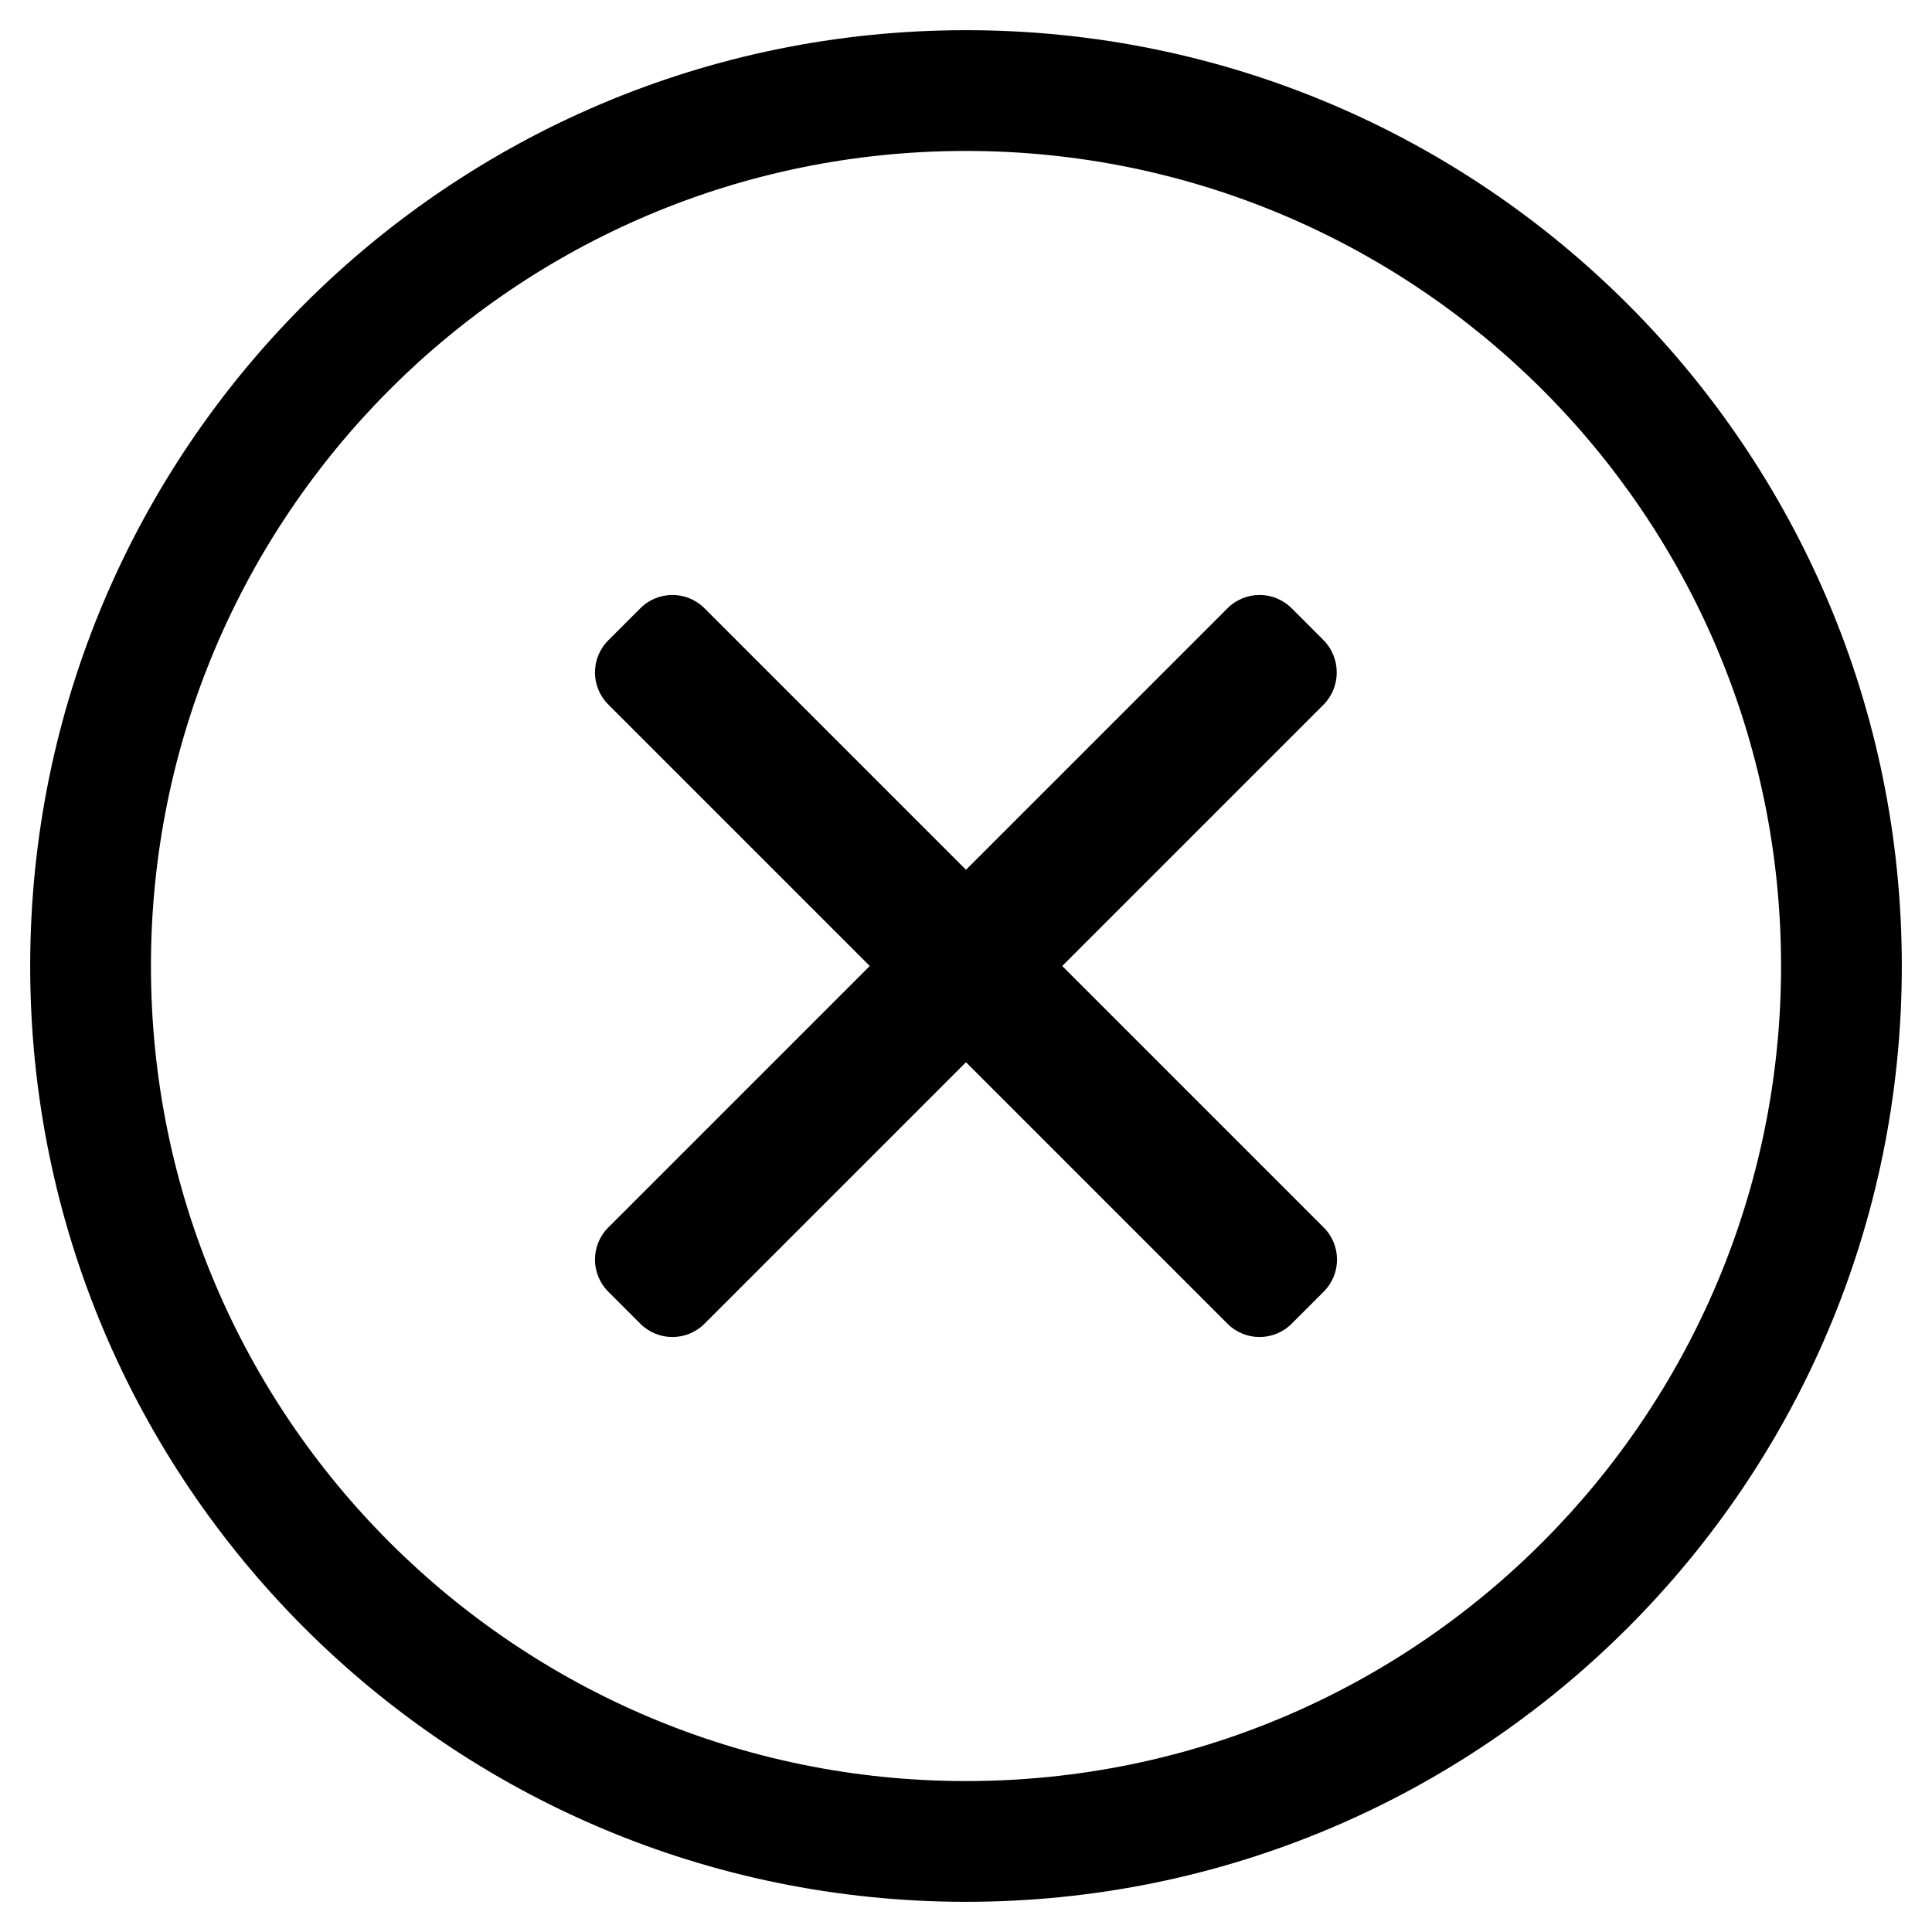
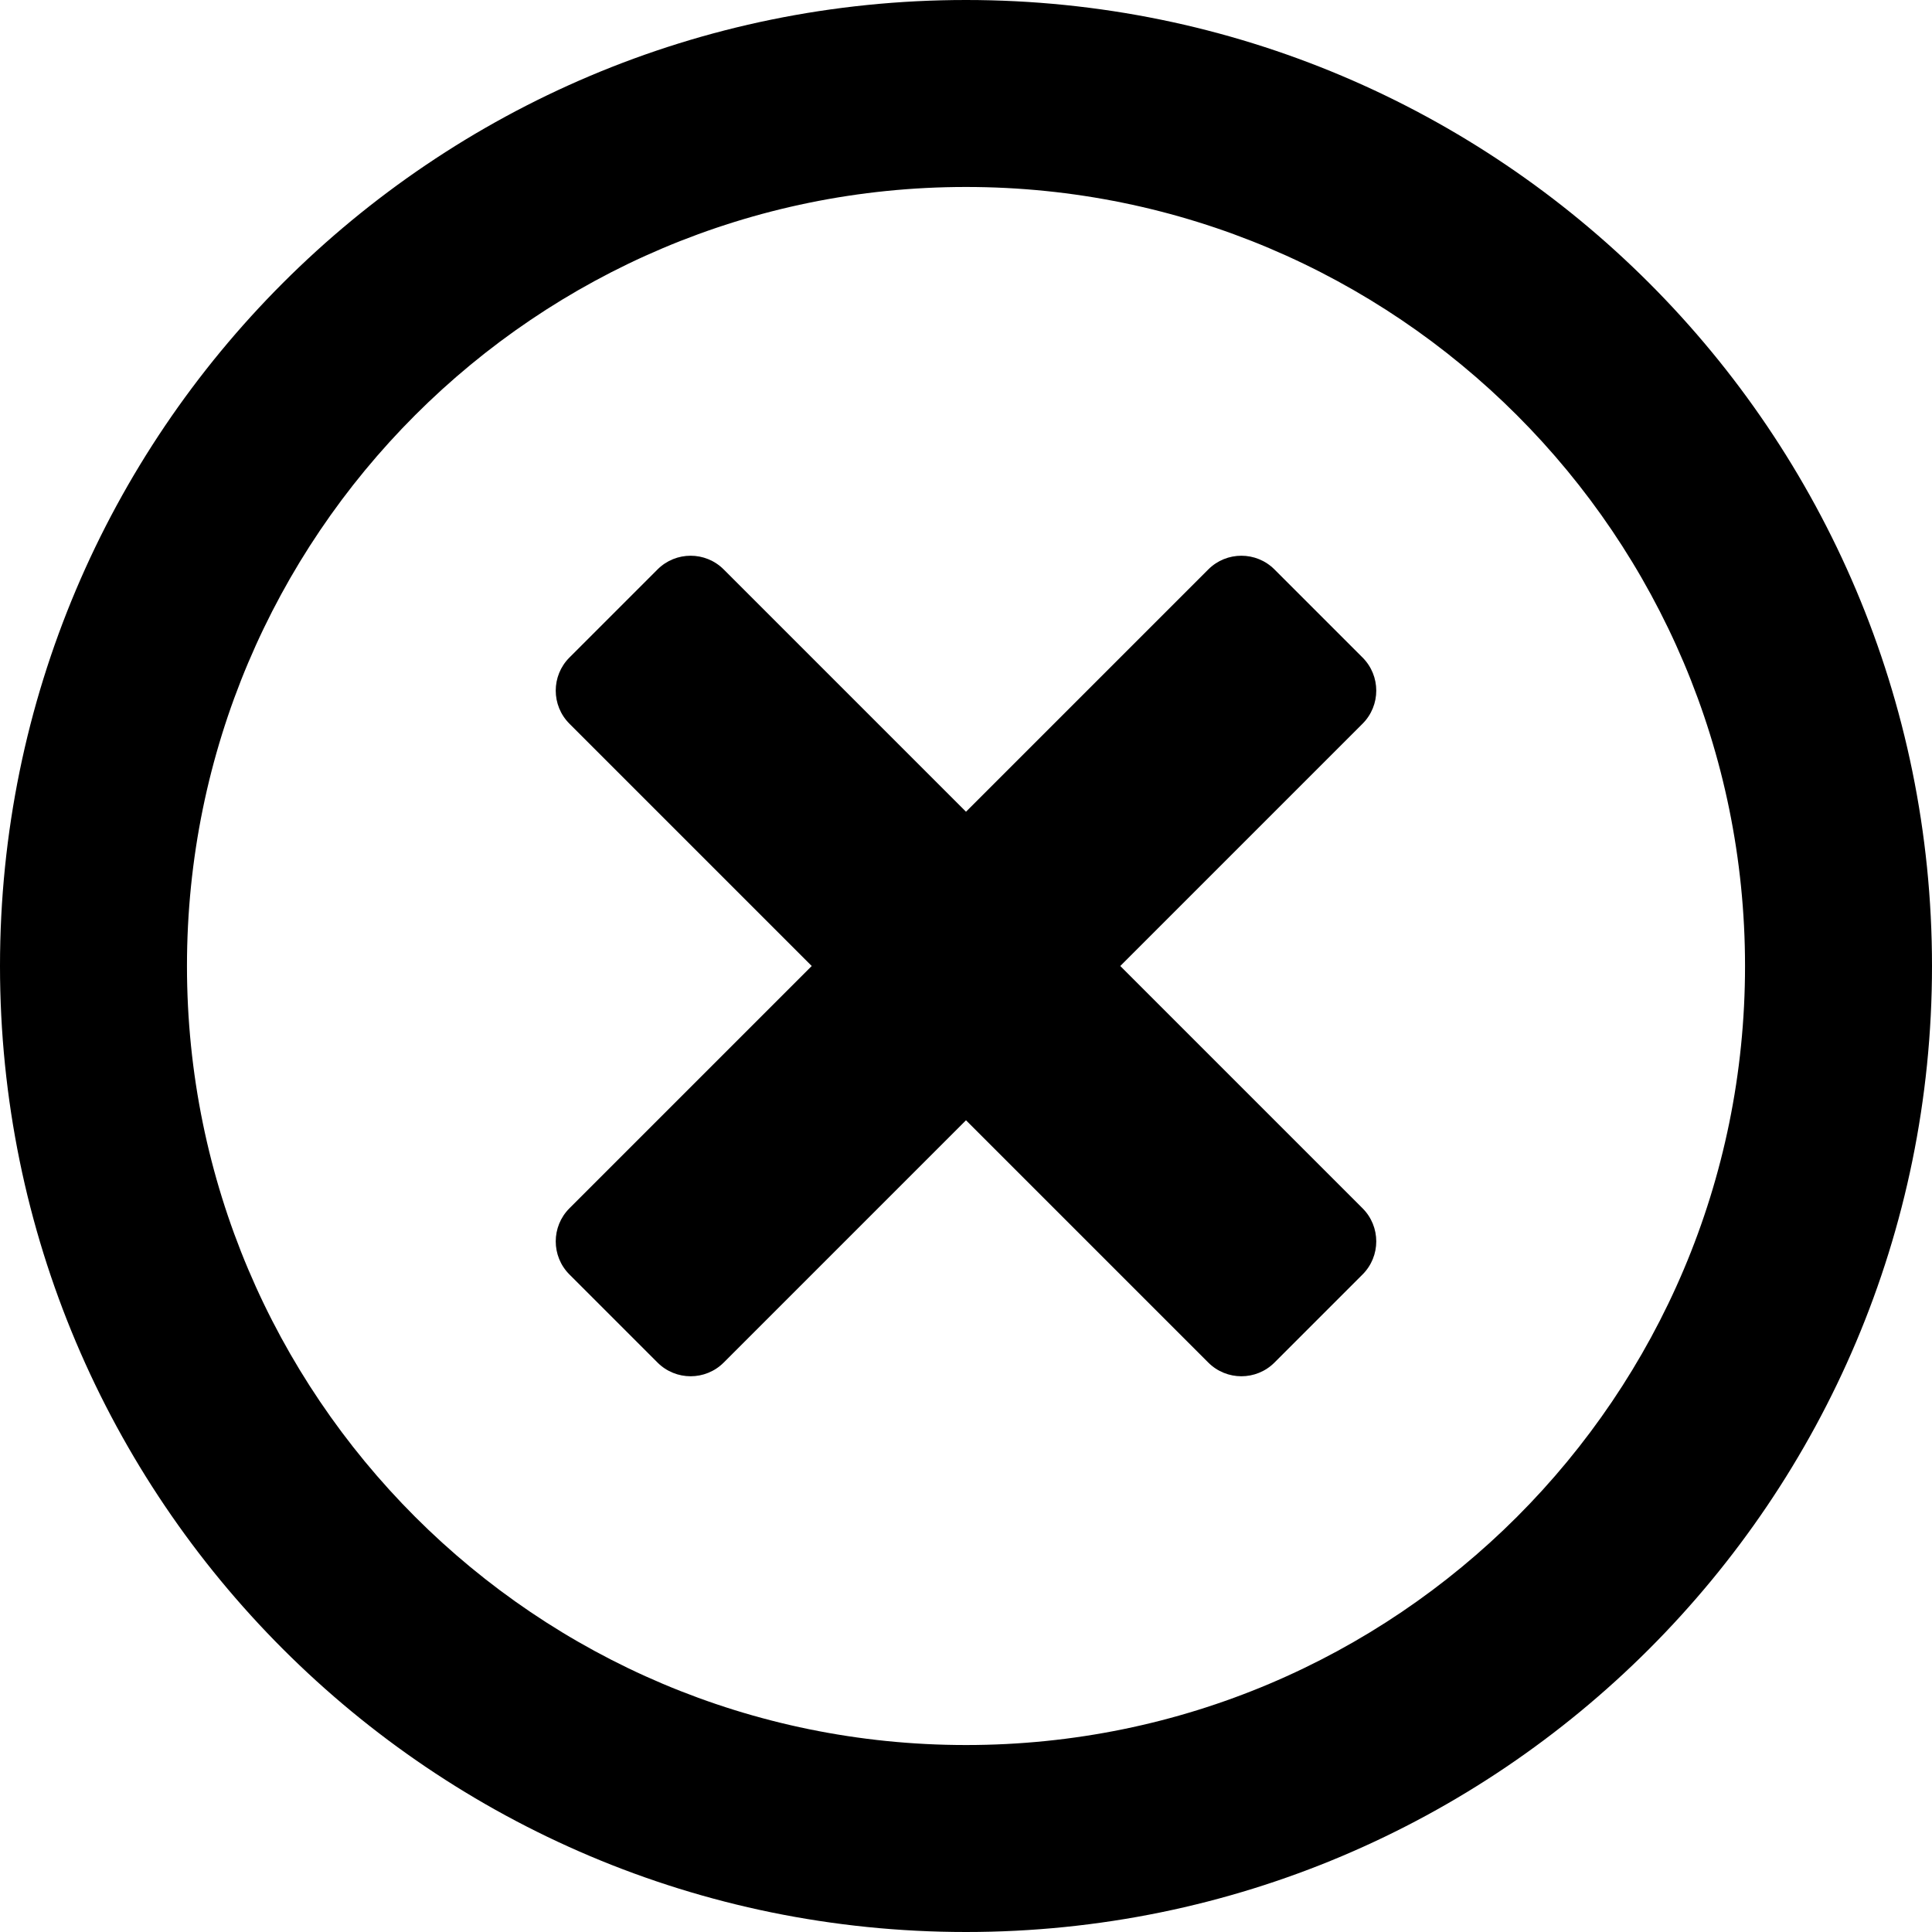
- <svg xmlns="http://www.w3.org/2000/svg" viewBox="0 0 512 512">
-   <path d="M256 8C119 8 8 119 8 256s111 248 248 248 248-111 248-248S393 8 256 8zm0 464c-118.7 0-216-96.1-216-216 0-118.7 96.1-216 216-216 118.7 0 216 96.1 216 216 0 118.7-96.1 216-216 216zm94.8-285.3L281.5 256l69.3 69.3c4.7 4.7 4.7 12.3 0 17l-8.5 8.5c-4.7 4.7-12.3 4.7-17 0L256 281.5l-69.3 69.3c-4.7 4.7-12.3 4.7-17 0l-8.5-8.5c-4.7-4.7-4.7-12.3 0-17l69.3-69.3-69.3-69.3c-4.7-4.7-4.7-12.3 0-17l8.5-8.5c4.7-4.7 12.3-4.7 17 0l69.3 69.3 69.3-69.3c4.7-4.7 12.3-4.7 17 0l8.5 8.5c4.6 4.7 4.6 12.3 0 17z" />
+ <svg xmlns="http://www.w3.org/2000/svg" width="40" height="40" viewBox="0 0 40 40">
+   <path d="M28,8A20,20,0,1,0,48,28,20,20,0,0,0,28,8Zm0,36.129A16.129,16.129,0,1,1,44.129,28,16.125,16.125,0,0,1,28,44.129Zm8.21-21.145L31.194,28l5.016,5.016a.969.969,0,0,1,0,1.371L34.387,36.21a.969.969,0,0,1-1.371,0L28,31.194,22.984,36.21a.969.969,0,0,1-1.371,0L19.79,34.387a.969.969,0,0,1,0-1.371L24.806,28,19.79,22.984a.969.969,0,0,1,0-1.371l1.823-1.823a.969.969,0,0,1,1.371,0L28,24.806l5.016-5.016a.969.969,0,0,1,1.371,0l1.823,1.823a.969.969,0,0,1,0,1.371Z" transform="translate(-8 -8)" />
</svg>
